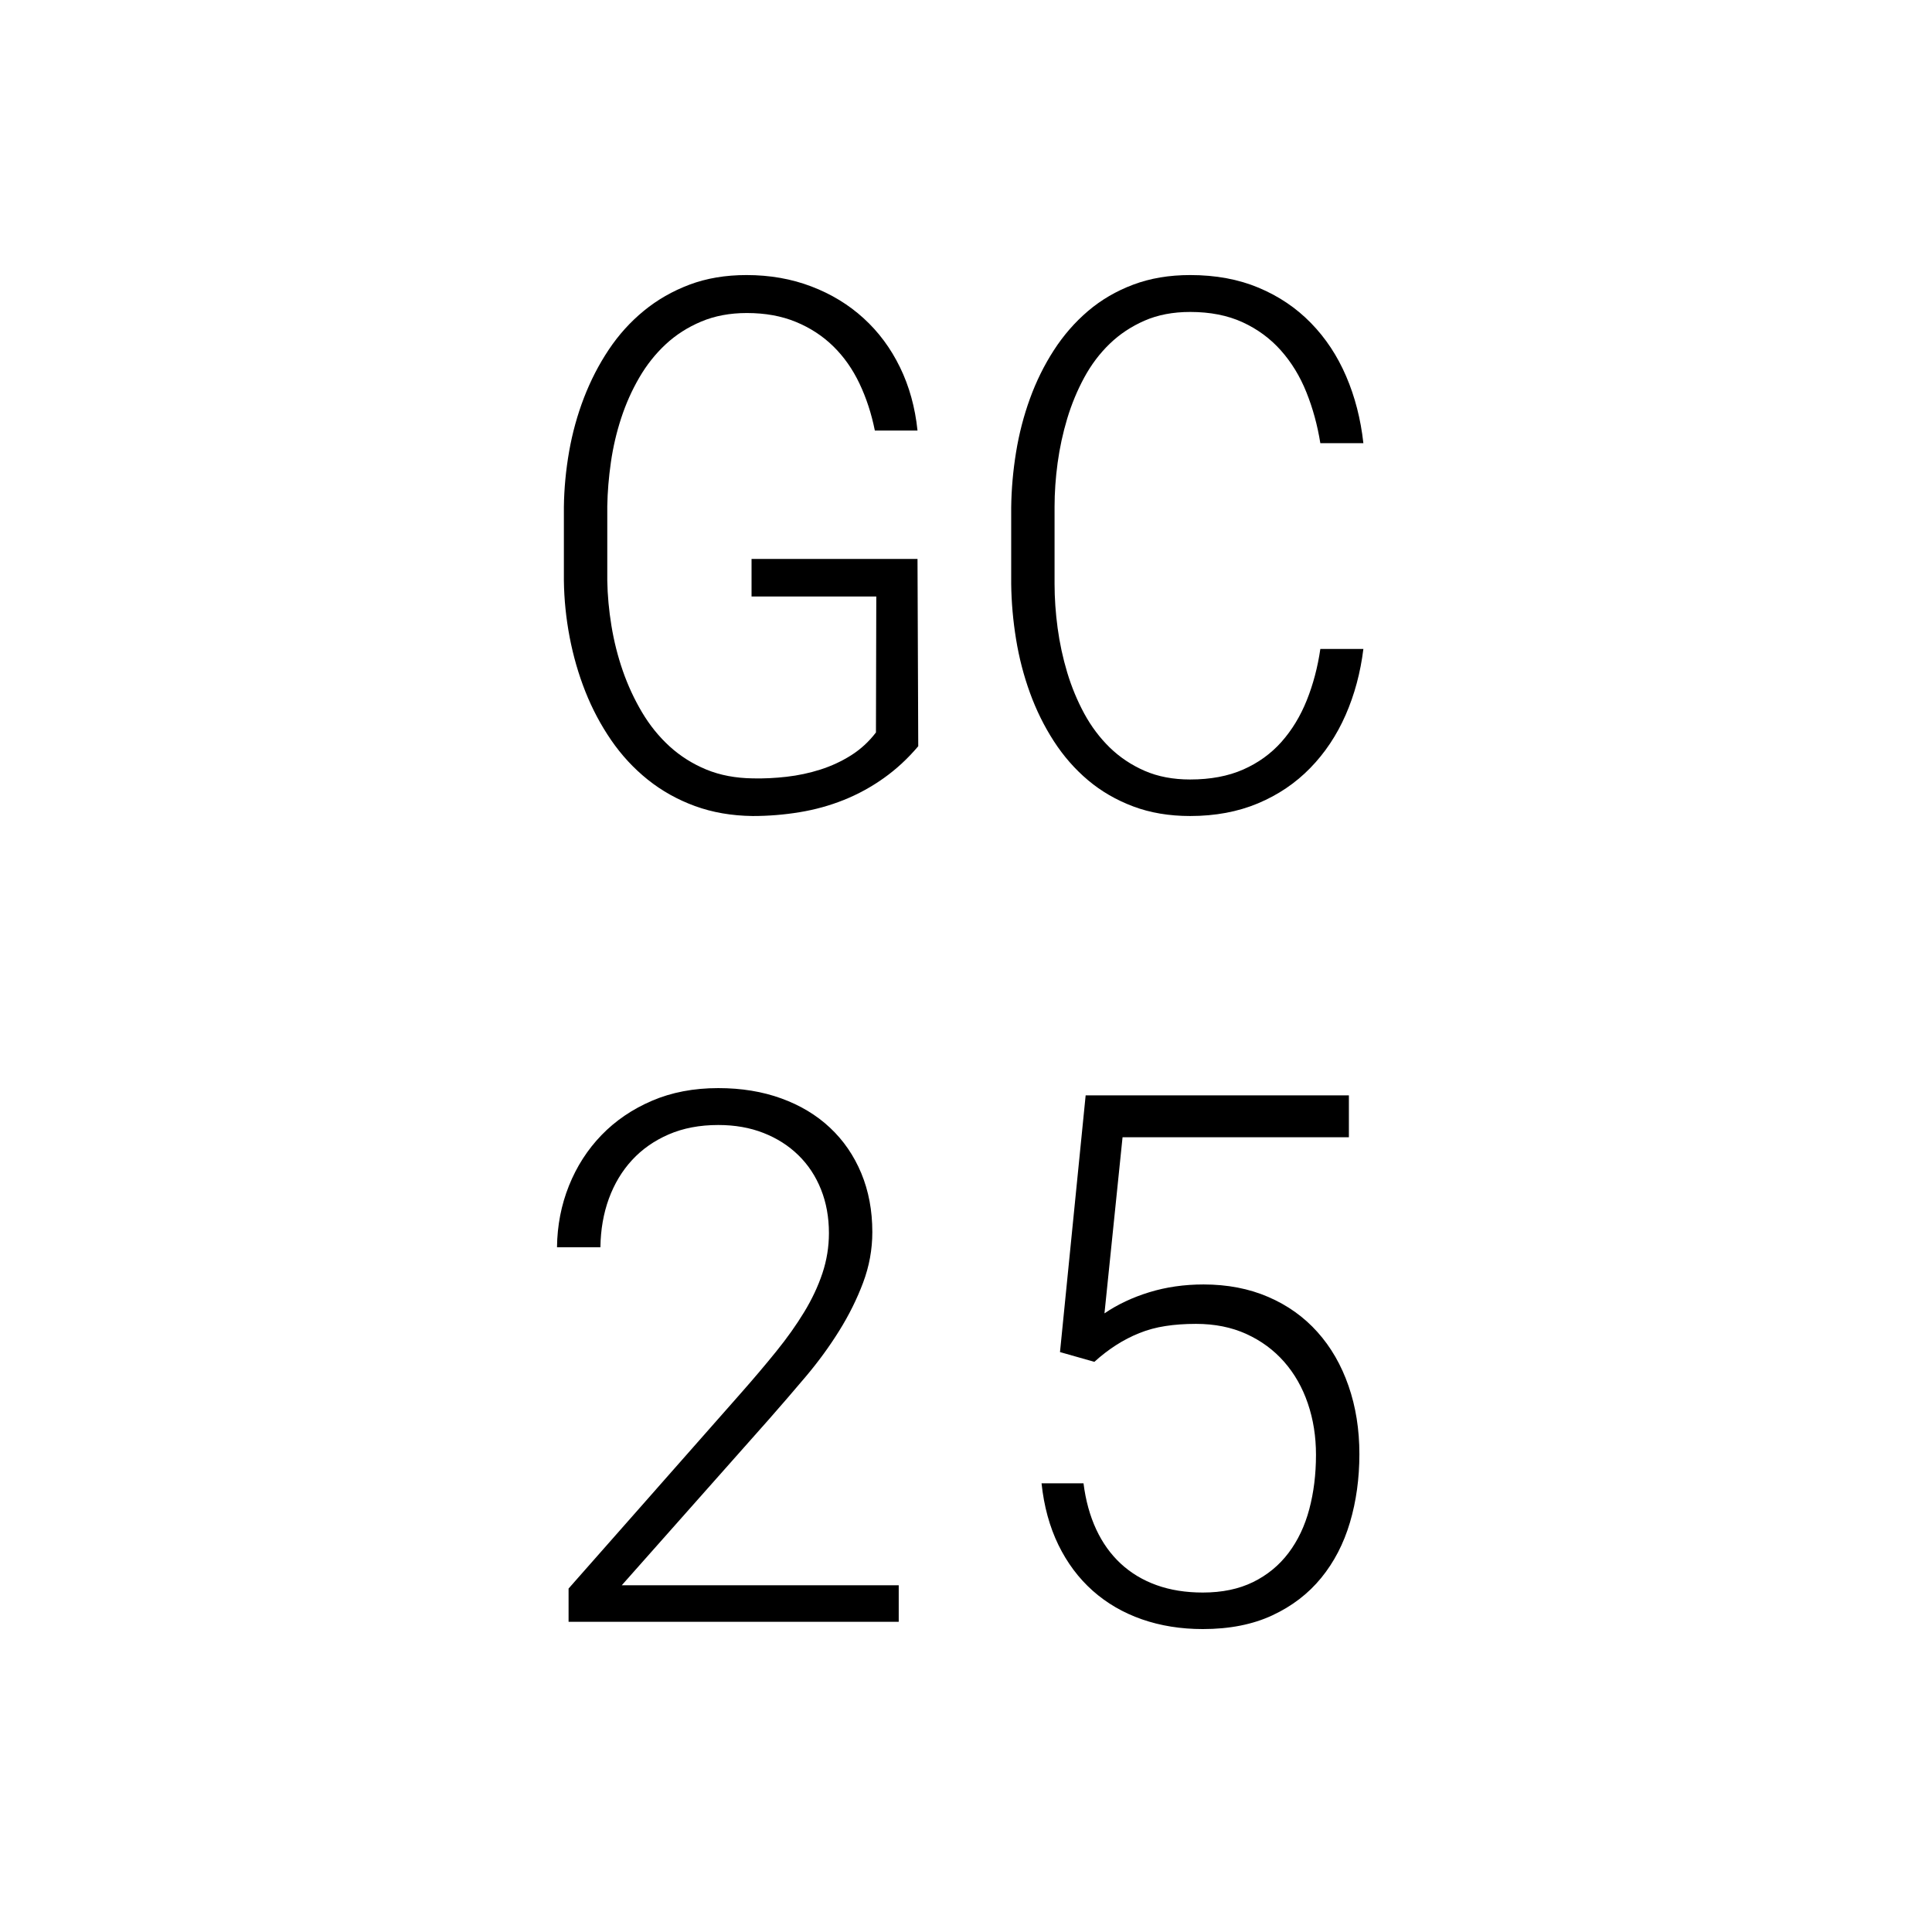
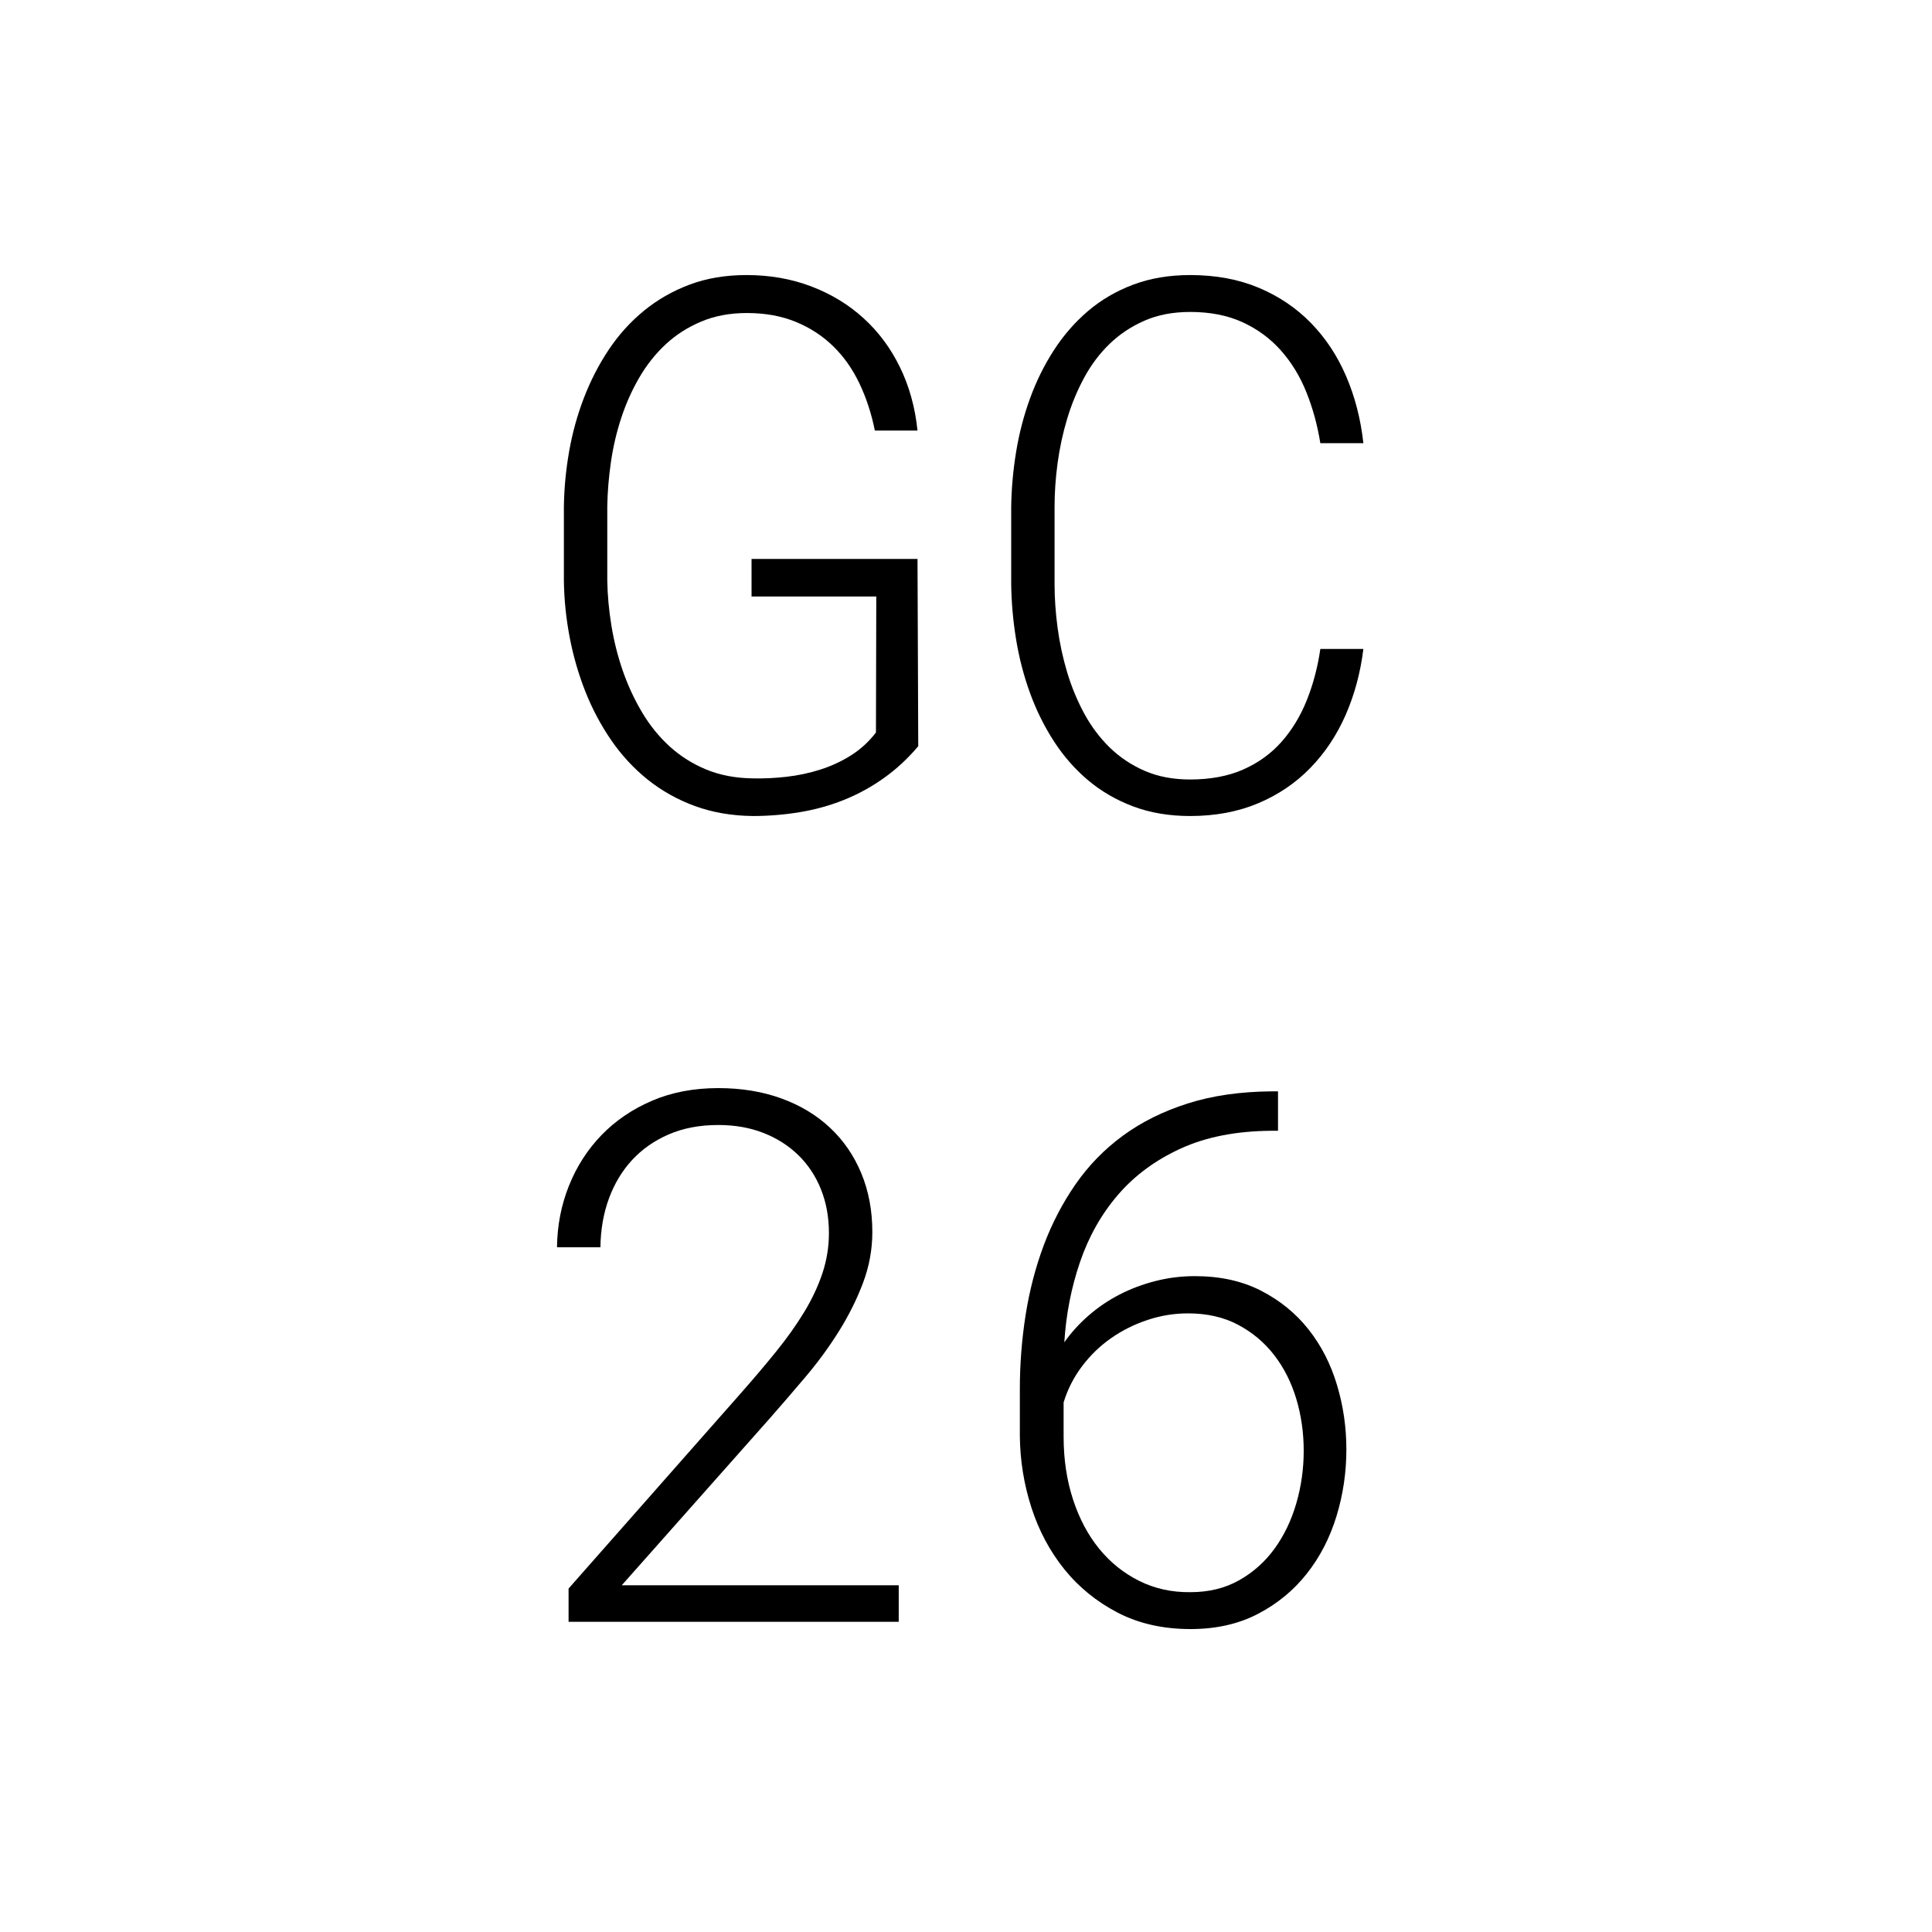
- <svg xmlns="http://www.w3.org/2000/svg" width="1200" height="1200" viewBox="0 0 1200 1200">
-   <path id="Path" fill="#ffffff" stroke="none" d="M -120 -120 L 1320 -120 L 1320 1320 L -120 1320 Z" />
-   <path id="path1" fill="#ffffff" stroke="none" d="M -120 -120 L 1320 -120 L 1320 1320 L -120 1320 Z" />
-   <g id="Group">
-     <g id="g1">
-       <g id="g2">
-         <path id="path2" fill="#000000" stroke="none" d="M 570.34 463.488 C 563.892 471.128 556.778 477.717 548.986 483.258 C 541.205 488.8 532.934 493.331 524.174 496.842 C 515.424 500.357 506.257 502.894 496.674 504.467 C 487.09 506.05 477.361 506.842 467.486 506.842 C 454.455 506.685 442.512 504.623 431.653 500.654 C 420.804 496.685 411.033 491.217 402.34 484.258 C 393.658 477.3 386.096 469.144 379.653 459.779 C 373.221 450.42 367.866 440.352 363.59 429.571 C 359.325 418.795 356.069 407.529 353.819 395.779 C 351.58 384.029 350.387 372.316 350.236 360.633 L 350.236 314.8 C 350.387 303.425 351.471 291.977 353.486 280.446 C 355.512 268.92 358.58 257.8 362.694 247.092 C 366.819 236.383 371.95 226.425 378.09 217.217 C 384.226 208.008 391.486 199.967 399.861 193.092 C 408.247 186.206 417.721 180.774 428.278 176.8 C 438.83 172.831 450.622 170.842 463.653 170.842 C 478.179 170.842 491.616 173.206 503.965 177.925 C 516.325 182.633 527.142 189.227 536.424 197.696 C 545.715 206.154 553.241 216.3 559.007 228.133 C 564.767 239.956 568.392 253.05 569.882 267.425 L 543.382 267.425 C 541.283 256.941 538.101 247.211 533.84 238.238 C 529.575 229.253 524.142 221.54 517.549 215.092 C 510.965 208.649 503.215 203.592 494.299 199.925 C 485.392 196.258 475.257 194.425 463.882 194.425 C 453.392 194.425 443.955 196.191 435.569 199.717 C 427.194 203.232 419.825 207.946 413.465 213.863 C 407.101 219.779 401.637 226.67 397.069 234.529 C 392.497 242.378 388.757 250.758 385.84 259.675 C 382.924 268.581 380.788 277.711 379.444 287.071 C 378.096 296.435 377.346 305.529 377.194 314.363 L 377.194 360.633 C 377.346 369.758 378.205 379.113 379.778 388.696 C 381.346 398.279 383.7 407.607 386.84 416.675 C 389.991 425.732 393.965 434.3 398.757 442.383 C 403.549 450.467 409.267 457.545 415.924 463.613 C 422.59 469.67 430.184 474.461 438.715 477.988 C 447.257 481.503 456.913 483.331 467.694 483.467 C 474.429 483.623 481.387 483.29 488.569 482.467 C 495.762 481.649 502.762 480.154 509.569 477.988 C 516.387 475.81 522.757 472.852 528.674 469.113 C 534.59 465.363 539.721 460.644 544.069 454.946 L 544.278 370.508 L 466.799 370.508 L 466.799 347.154 L 569.882 347.154 Z M 570.34 463.488" />
+ <svg xmlns="http://www.w3.org/2000/svg" width="1200" zoomAndPan="magnify" viewBox="0 0 900 900" height="1200" preserveAspectRatio="xMidYMid meet" version="1.0">
+   <defs>
+     <g />
+   </defs>
+   <rect x="-90" width="1080" fill="#ffffff" y="-90" height="1080" fill-opacity="1" />
+   <rect x="-90" width="1080" fill="#ffffff" y="-90" height="1080" fill-opacity="1" />
+   <g fill="#000000" fill-opacity="1">
+     <g transform="translate(242.974, 376.7563)">
+       <g>
+         <path d="M 184.781 -29.141 C 179.945 -23.41 174.609 -18.469 168.766 -14.312 C 162.93 -10.156 156.727 -6.758 150.156 -4.125 C 143.594 -1.488 136.719 0.414 129.531 1.594 C 122.344 2.781 115.047 3.375 107.641 3.375 C 97.867 3.258 88.91 1.711 80.766 -1.266 C 72.629 -4.242 65.301 -8.344 58.781 -13.562 C 52.27 -18.781 46.598 -24.898 41.766 -31.922 C 36.941 -38.941 32.926 -46.492 29.719 -54.578 C 26.52 -62.66 24.078 -71.109 22.391 -79.922 C 20.711 -88.734 19.816 -97.52 19.703 -106.281 L 19.703 -140.656 C 19.816 -149.188 20.629 -157.773 22.141 -166.422 C 23.66 -175.066 25.961 -183.406 29.047 -191.438 C 32.141 -199.469 35.988 -206.938 40.594 -213.844 C 45.195 -220.75 50.641 -226.781 56.922 -231.938 C 63.211 -237.102 70.316 -241.176 78.234 -244.156 C 86.148 -247.133 94.992 -248.625 104.766 -248.625 C 115.66 -248.625 125.738 -246.852 135 -243.312 C 144.27 -239.781 152.383 -234.836 159.344 -228.484 C 166.312 -222.141 171.957 -214.531 176.281 -205.656 C 180.602 -196.789 183.32 -186.969 184.438 -176.188 L 164.562 -176.188 C 162.988 -184.051 160.602 -191.348 157.406 -198.078 C 154.207 -204.816 150.133 -210.602 145.188 -215.438 C 140.25 -220.27 134.438 -224.062 127.75 -226.812 C 121.07 -229.562 113.469 -230.938 104.938 -230.938 C 97.07 -230.938 89.992 -229.613 83.703 -226.969 C 77.422 -224.332 71.895 -220.797 67.125 -216.359 C 62.352 -211.922 58.254 -206.754 54.828 -200.859 C 51.398 -194.973 48.594 -188.688 46.406 -182 C 44.219 -175.32 42.617 -168.473 41.609 -161.453 C 40.598 -154.43 40.035 -147.609 39.922 -140.984 L 39.922 -106.281 C 40.035 -99.438 40.68 -92.422 41.859 -85.234 C 43.035 -78.047 44.801 -71.051 47.156 -64.25 C 49.52 -57.457 52.5 -51.031 56.094 -44.969 C 59.688 -38.906 63.977 -33.598 68.969 -29.047 C 73.969 -24.504 79.664 -20.91 86.062 -18.266 C 92.469 -15.629 99.711 -14.258 107.797 -14.156 C 112.848 -14.039 118.066 -14.289 123.453 -14.906 C 128.848 -15.52 134.098 -16.641 139.203 -18.266 C 144.316 -19.898 149.094 -22.117 153.531 -24.922 C 157.969 -27.734 161.816 -31.273 165.078 -35.547 L 165.234 -98.875 L 107.125 -98.875 L 107.125 -116.391 L 184.438 -116.391 Z M 184.781 -29.141 " />
      </g>
    </g>
-     <g id="g3">
-       <g id="g4">
-         <path id="path3" fill="#000000" stroke="none" d="M 846.82 403.071 C 845.012 417.753 841.34 431.42 835.799 444.071 C 830.257 456.711 822.913 467.711 813.778 477.071 C 804.653 486.435 793.84 493.738 781.34 498.988 C 768.84 504.222 754.804 506.842 739.236 506.842 C 726.205 506.842 714.413 504.852 703.861 500.883 C 693.304 496.915 683.945 491.482 675.778 484.592 C 667.622 477.706 660.549 469.623 654.549 460.342 C 648.559 451.066 643.622 441.071 639.736 430.363 C 635.846 419.654 632.965 408.54 631.09 397.008 C 629.215 385.482 628.205 374.029 628.07 362.654 L 628.07 315.258 C 628.205 303.883 629.215 292.435 631.09 280.904 C 632.965 269.378 635.846 258.258 639.736 247.55 C 643.622 236.842 648.559 226.852 654.549 217.571 C 660.549 208.279 667.622 200.154 675.778 193.196 C 683.945 186.238 693.304 180.774 703.861 176.8 C 714.413 172.831 726.205 170.842 739.236 170.842 C 755.096 170.842 769.278 173.467 781.778 178.717 C 794.288 183.956 805.111 191.253 814.236 200.613 C 823.372 209.961 830.674 221.003 836.132 233.738 C 841.601 246.461 845.163 260.31 846.82 275.279 L 820.09 275.279 C 818.283 264.06 815.392 253.508 811.424 243.633 C 807.465 233.748 802.184 225.092 795.59 217.675 C 789.007 210.258 781.075 204.42 771.799 200.154 C 762.517 195.894 751.663 193.758 739.236 193.758 C 728.596 193.758 719.158 195.56 710.924 199.154 C 702.7 202.738 695.476 207.529 689.257 213.529 C 683.049 219.519 677.767 226.519 673.424 234.529 C 669.09 242.529 665.57 251.024 662.861 260.008 C 660.163 268.998 658.179 278.17 656.903 287.529 C 655.637 296.878 655.007 305.967 655.007 314.8 L 655.007 362.654 C 655.007 371.488 655.637 380.623 656.903 390.05 C 658.179 399.482 660.163 408.691 662.861 417.675 C 665.57 426.665 669.09 435.165 673.424 443.175 C 677.767 451.175 683.049 458.211 689.257 464.279 C 695.476 470.336 702.7 475.165 710.924 478.758 C 719.158 482.357 728.596 484.154 739.236 484.154 C 751.804 484.154 762.767 482.102 772.132 477.988 C 781.491 473.863 789.429 468.133 795.945 460.8 C 802.455 453.456 807.695 444.842 811.653 434.967 C 815.622 425.081 818.434 414.446 820.09 403.071 Z M 846.82 403.071" />
+     <g transform="translate(449.9897, 376.7563)">
+       <g>
+         <path d="M 185.125 -74.453 C 183.77 -63.441 181.016 -53.191 176.859 -43.703 C 172.703 -34.223 167.195 -25.973 160.344 -18.953 C 153.5 -11.93 145.391 -6.453 136.016 -2.516 C 126.641 1.41 116.113 3.375 104.438 3.375 C 94.664 3.375 85.82 1.883 77.906 -1.094 C 69.988 -4.07 62.969 -8.145 56.844 -13.312 C 50.727 -18.477 45.422 -24.539 40.922 -31.5 C 36.43 -38.457 32.727 -45.953 29.812 -53.984 C 26.895 -62.016 24.734 -70.352 23.328 -79 C 21.922 -87.645 21.164 -96.234 21.062 -104.766 L 21.062 -140.312 C 21.164 -148.844 21.922 -157.43 23.328 -166.078 C 24.734 -174.723 26.895 -183.062 29.812 -191.094 C 32.727 -199.125 36.43 -206.617 40.922 -213.578 C 45.422 -220.547 50.727 -226.641 56.844 -231.859 C 62.969 -237.078 69.988 -241.176 77.906 -244.156 C 85.82 -247.133 94.664 -248.625 104.438 -248.625 C 116.332 -248.625 126.969 -246.656 136.344 -242.719 C 145.727 -238.789 153.844 -233.316 160.688 -226.297 C 167.539 -219.285 173.016 -211.004 177.109 -201.453 C 181.211 -191.91 183.883 -181.523 185.125 -170.297 L 165.078 -170.297 C 163.723 -178.711 161.555 -186.625 158.578 -194.031 C 155.609 -201.445 151.648 -207.938 146.703 -213.5 C 141.766 -219.062 135.816 -223.441 128.859 -226.641 C 121.898 -229.836 113.758 -231.438 104.438 -231.438 C 96.457 -231.438 89.379 -230.086 83.203 -227.391 C 77.035 -224.703 71.617 -221.109 66.953 -216.609 C 62.297 -212.117 58.336 -206.867 55.078 -200.859 C 51.828 -194.859 49.188 -188.488 47.156 -181.75 C 45.133 -175.008 43.645 -168.129 42.688 -161.109 C 41.738 -154.098 41.266 -147.281 41.266 -140.656 L 41.266 -104.766 C 41.266 -98.141 41.738 -91.289 42.688 -84.219 C 43.645 -77.145 45.133 -70.238 47.156 -63.5 C 49.188 -56.758 51.828 -50.383 55.078 -44.375 C 58.336 -38.375 62.297 -33.098 66.953 -28.547 C 71.617 -24.004 77.035 -20.383 83.203 -17.688 C 89.379 -14.988 96.457 -13.641 104.438 -13.641 C 113.863 -13.641 122.086 -15.18 129.109 -18.266 C 136.129 -21.359 142.082 -25.656 146.969 -31.156 C 151.852 -36.664 155.781 -43.125 158.75 -50.531 C 161.727 -57.945 163.836 -65.922 165.078 -74.453 Z M 185.125 -74.453 " />
      </g>
    </g>
  </g>
-   <g id="g5">
-     <g id="g6">
-       <g id="g7">
-         <path id="path4" fill="#000000" stroke="none" d="M 558.215 1007.342 L 353.153 1007.342 L 353.153 986.675 L 460.299 865.175 C 468.226 856.191 475.517 847.581 482.174 839.342 C 488.84 831.107 494.601 822.988 499.465 814.988 C 504.34 806.977 508.122 798.925 510.819 790.842 C 513.512 782.758 514.861 774.446 514.861 765.904 C 514.861 756.029 513.215 746.977 509.924 738.738 C 506.632 730.503 501.95 723.425 495.882 717.508 C 489.825 711.592 482.601 706.988 474.215 703.696 C 465.825 700.404 456.465 698.758 446.132 698.758 C 434.601 698.758 424.346 700.706 415.361 704.592 C 406.387 708.482 398.788 713.8 392.569 720.55 C 386.361 727.29 381.569 735.258 378.194 744.467 C 374.83 753.675 373.075 763.748 372.924 774.675 L 345.965 774.675 C 346.116 761.191 348.59 748.461 353.382 736.488 C 358.174 724.519 364.908 714.04 373.59 705.05 C 382.283 696.066 392.726 688.956 404.924 683.717 C 417.132 678.467 430.866 675.842 446.132 675.842 C 460.507 675.842 473.569 677.982 485.319 682.258 C 497.08 686.524 507.153 692.586 515.528 700.446 C 523.913 708.31 530.392 717.738 534.965 728.738 C 539.533 739.738 541.819 751.904 541.819 765.238 C 541.819 776.019 539.908 786.498 536.09 796.675 C 532.267 806.857 527.325 816.816 521.257 826.55 C 515.2 836.29 508.319 845.727 500.611 854.863 C 492.903 863.988 485.226 872.894 477.59 881.571 L 386.174 984.654 L 558.215 984.654 Z M 558.215 1007.342" />
+   <g fill="#000000" fill-opacity="1">
+     <g transform="translate(242.974, 755.5062)">
+       <g>
+         <path d="M 175.688 0 L 21.891 0 L 21.891 -15.5 L 102.25 -106.625 C 108.195 -113.363 113.664 -119.82 118.656 -126 C 123.656 -132.176 127.977 -138.266 131.625 -144.266 C 135.281 -150.273 138.117 -156.312 140.141 -162.375 C 142.16 -168.438 143.172 -174.672 143.172 -181.078 C 143.172 -188.484 141.938 -195.273 139.469 -201.453 C 137 -207.629 133.488 -212.938 128.938 -217.375 C 124.395 -221.812 118.977 -225.266 112.688 -227.734 C 106.395 -230.203 99.375 -231.438 91.625 -231.438 C 82.977 -231.438 75.285 -229.977 68.547 -227.062 C 61.816 -224.145 56.117 -220.156 51.453 -215.094 C 46.797 -210.039 43.203 -204.062 40.672 -197.156 C 38.148 -190.25 36.832 -182.695 36.719 -174.5 L 16.5 -174.5 C 16.613 -184.613 18.469 -194.16 22.062 -203.141 C 25.656 -212.117 30.707 -219.977 37.219 -226.719 C 43.738 -233.457 51.57 -238.789 60.719 -242.719 C 69.875 -246.656 80.176 -248.625 91.625 -248.625 C 102.406 -248.625 112.203 -247.02 121.016 -243.812 C 129.836 -240.613 137.391 -236.066 143.672 -230.172 C 149.961 -224.273 154.82 -217.203 158.25 -208.953 C 161.676 -200.703 163.391 -191.578 163.391 -181.578 C 163.391 -173.492 161.957 -165.633 159.094 -158 C 156.227 -150.363 152.52 -142.895 147.969 -135.594 C 143.426 -128.289 138.266 -121.211 132.484 -114.359 C 126.703 -107.516 120.945 -100.836 115.219 -94.328 L 46.656 -17.016 L 175.688 -17.016 Z M 175.688 0 " />
      </g>
    </g>
-     <g id="g8">
-       <g id="g9">
-         <path id="path5" fill="#000000" stroke="none" d="M 658.382 839.8 L 674.32 680.342 L 837.82 680.342 L 837.82 706.383 L 697.236 706.383 L 686.007 815.758 C 694.09 810.232 703.366 805.857 713.84 802.633 C 724.325 799.415 735.559 797.8 747.549 797.8 C 762.366 797.8 775.762 800.383 787.736 805.55 C 799.721 810.717 809.903 817.982 818.278 827.342 C 826.663 836.691 833.101 847.842 837.59 860.8 C 842.09 873.748 844.34 887.857 844.34 903.133 C 844.34 918.258 842.387 932.415 838.486 945.592 C 834.596 958.758 828.642 970.248 820.632 980.05 C 812.632 989.857 802.528 997.607 790.32 1003.3 C 778.122 1008.993 763.715 1011.842 747.09 1011.842 C 733.465 1011.842 720.846 1009.821 709.236 1005.779 C 697.637 1001.727 687.455 995.81 678.695 988.029 C 669.945 980.237 662.83 970.732 657.361 959.508 C 651.903 948.274 648.424 935.545 646.924 921.321 L 672.986 921.321 C 674.33 931.961 676.95 941.477 680.84 949.862 C 684.726 958.237 689.82 965.352 696.111 971.196 C 702.403 977.029 709.809 981.482 718.34 984.55 C 726.882 987.623 736.465 989.154 747.09 989.154 C 759.075 989.154 769.486 986.987 778.32 982.654 C 787.153 978.31 794.486 972.279 800.32 964.571 C 806.153 956.852 810.45 947.79 813.215 937.383 C 815.991 926.982 817.382 915.717 817.382 903.592 C 817.382 892.206 815.695 881.571 812.32 871.696 C 808.955 861.81 804.054 853.196 797.611 845.863 C 791.179 838.529 783.361 832.769 774.153 828.571 C 764.945 824.378 754.497 822.279 742.82 822.279 C 735.929 822.279 729.601 822.732 723.84 823.633 C 718.075 824.524 712.684 825.982 707.674 828.008 C 702.658 830.024 697.866 832.498 693.299 835.425 C 688.726 838.342 684.2 841.821 679.715 845.863 Z M 658.382 839.8" />
+     <g transform="translate(449.9897, 755.5062)">
+       <g>
+         <path d="M 145.359 -247.109 L 145.359 -228.75 L 142.328 -228.75 C 125.93 -228.633 111.836 -225.879 100.047 -220.484 C 88.266 -215.098 78.5 -207.883 70.75 -198.844 C 63 -189.801 57.102 -179.328 53.062 -167.422 C 49.02 -155.523 46.602 -143.117 45.812 -130.203 C 48.957 -134.691 52.719 -138.844 57.094 -142.656 C 61.477 -146.477 66.281 -149.738 71.5 -152.438 C 76.727 -155.133 82.316 -157.238 88.266 -158.75 C 94.211 -160.27 100.332 -161.031 106.625 -161.031 C 118.414 -161.031 128.719 -158.754 137.531 -154.203 C 146.344 -149.66 153.695 -143.656 159.594 -136.188 C 165.488 -128.719 169.895 -120.125 172.812 -110.406 C 175.738 -100.695 177.203 -90.676 177.203 -80.344 C 177.203 -69.562 175.656 -59.145 172.562 -49.094 C 169.477 -39.051 164.875 -30.156 158.75 -22.406 C 152.633 -14.656 145.055 -8.422 136.016 -3.703 C 126.973 1.016 116.504 3.375 104.609 3.375 C 91.805 3.375 80.488 0.82 70.656 -4.281 C 60.832 -9.395 52.551 -16.133 45.812 -24.5 C 39.07 -32.875 33.961 -42.445 30.484 -53.219 C 27.004 -64 25.207 -75.117 25.094 -86.578 L 25.094 -108.312 C 25.094 -119.988 25.988 -131.523 27.781 -142.922 C 29.582 -154.316 32.391 -165.125 36.203 -175.344 C 40.023 -185.562 44.969 -195.051 51.031 -203.812 C 57.102 -212.57 64.461 -220.125 73.109 -226.469 C 81.754 -232.812 91.801 -237.805 103.25 -241.453 C 114.707 -245.109 127.734 -246.992 142.328 -247.109 Z M 103.422 -143.688 C 97.023 -143.688 90.766 -142.672 84.641 -140.641 C 78.523 -138.617 72.883 -135.812 67.719 -132.219 C 62.551 -128.633 58.031 -124.285 54.156 -119.172 C 50.281 -114.066 47.391 -108.426 45.484 -102.25 L 45.484 -86.25 C 45.484 -75.688 46.941 -65.941 49.859 -57.016 C 52.773 -48.086 56.844 -40.422 62.062 -34.016 C 67.289 -27.617 73.523 -22.625 80.766 -19.031 C 88.004 -15.438 95.953 -13.695 104.609 -13.812 C 113.141 -13.812 120.688 -15.66 127.25 -19.359 C 133.82 -23.066 139.328 -27.984 143.766 -34.109 C 148.203 -40.234 151.57 -47.254 153.875 -55.172 C 156.176 -63.086 157.328 -71.254 157.328 -79.672 C 157.328 -88.098 156.176 -96.156 153.875 -103.844 C 151.57 -111.531 148.145 -118.32 143.594 -124.219 C 139.051 -130.113 133.438 -134.832 126.75 -138.375 C 120.07 -141.914 112.297 -143.688 103.422 -143.688 Z M 103.422 -143.688 " />
      </g>
    </g>
  </g>
</svg>
